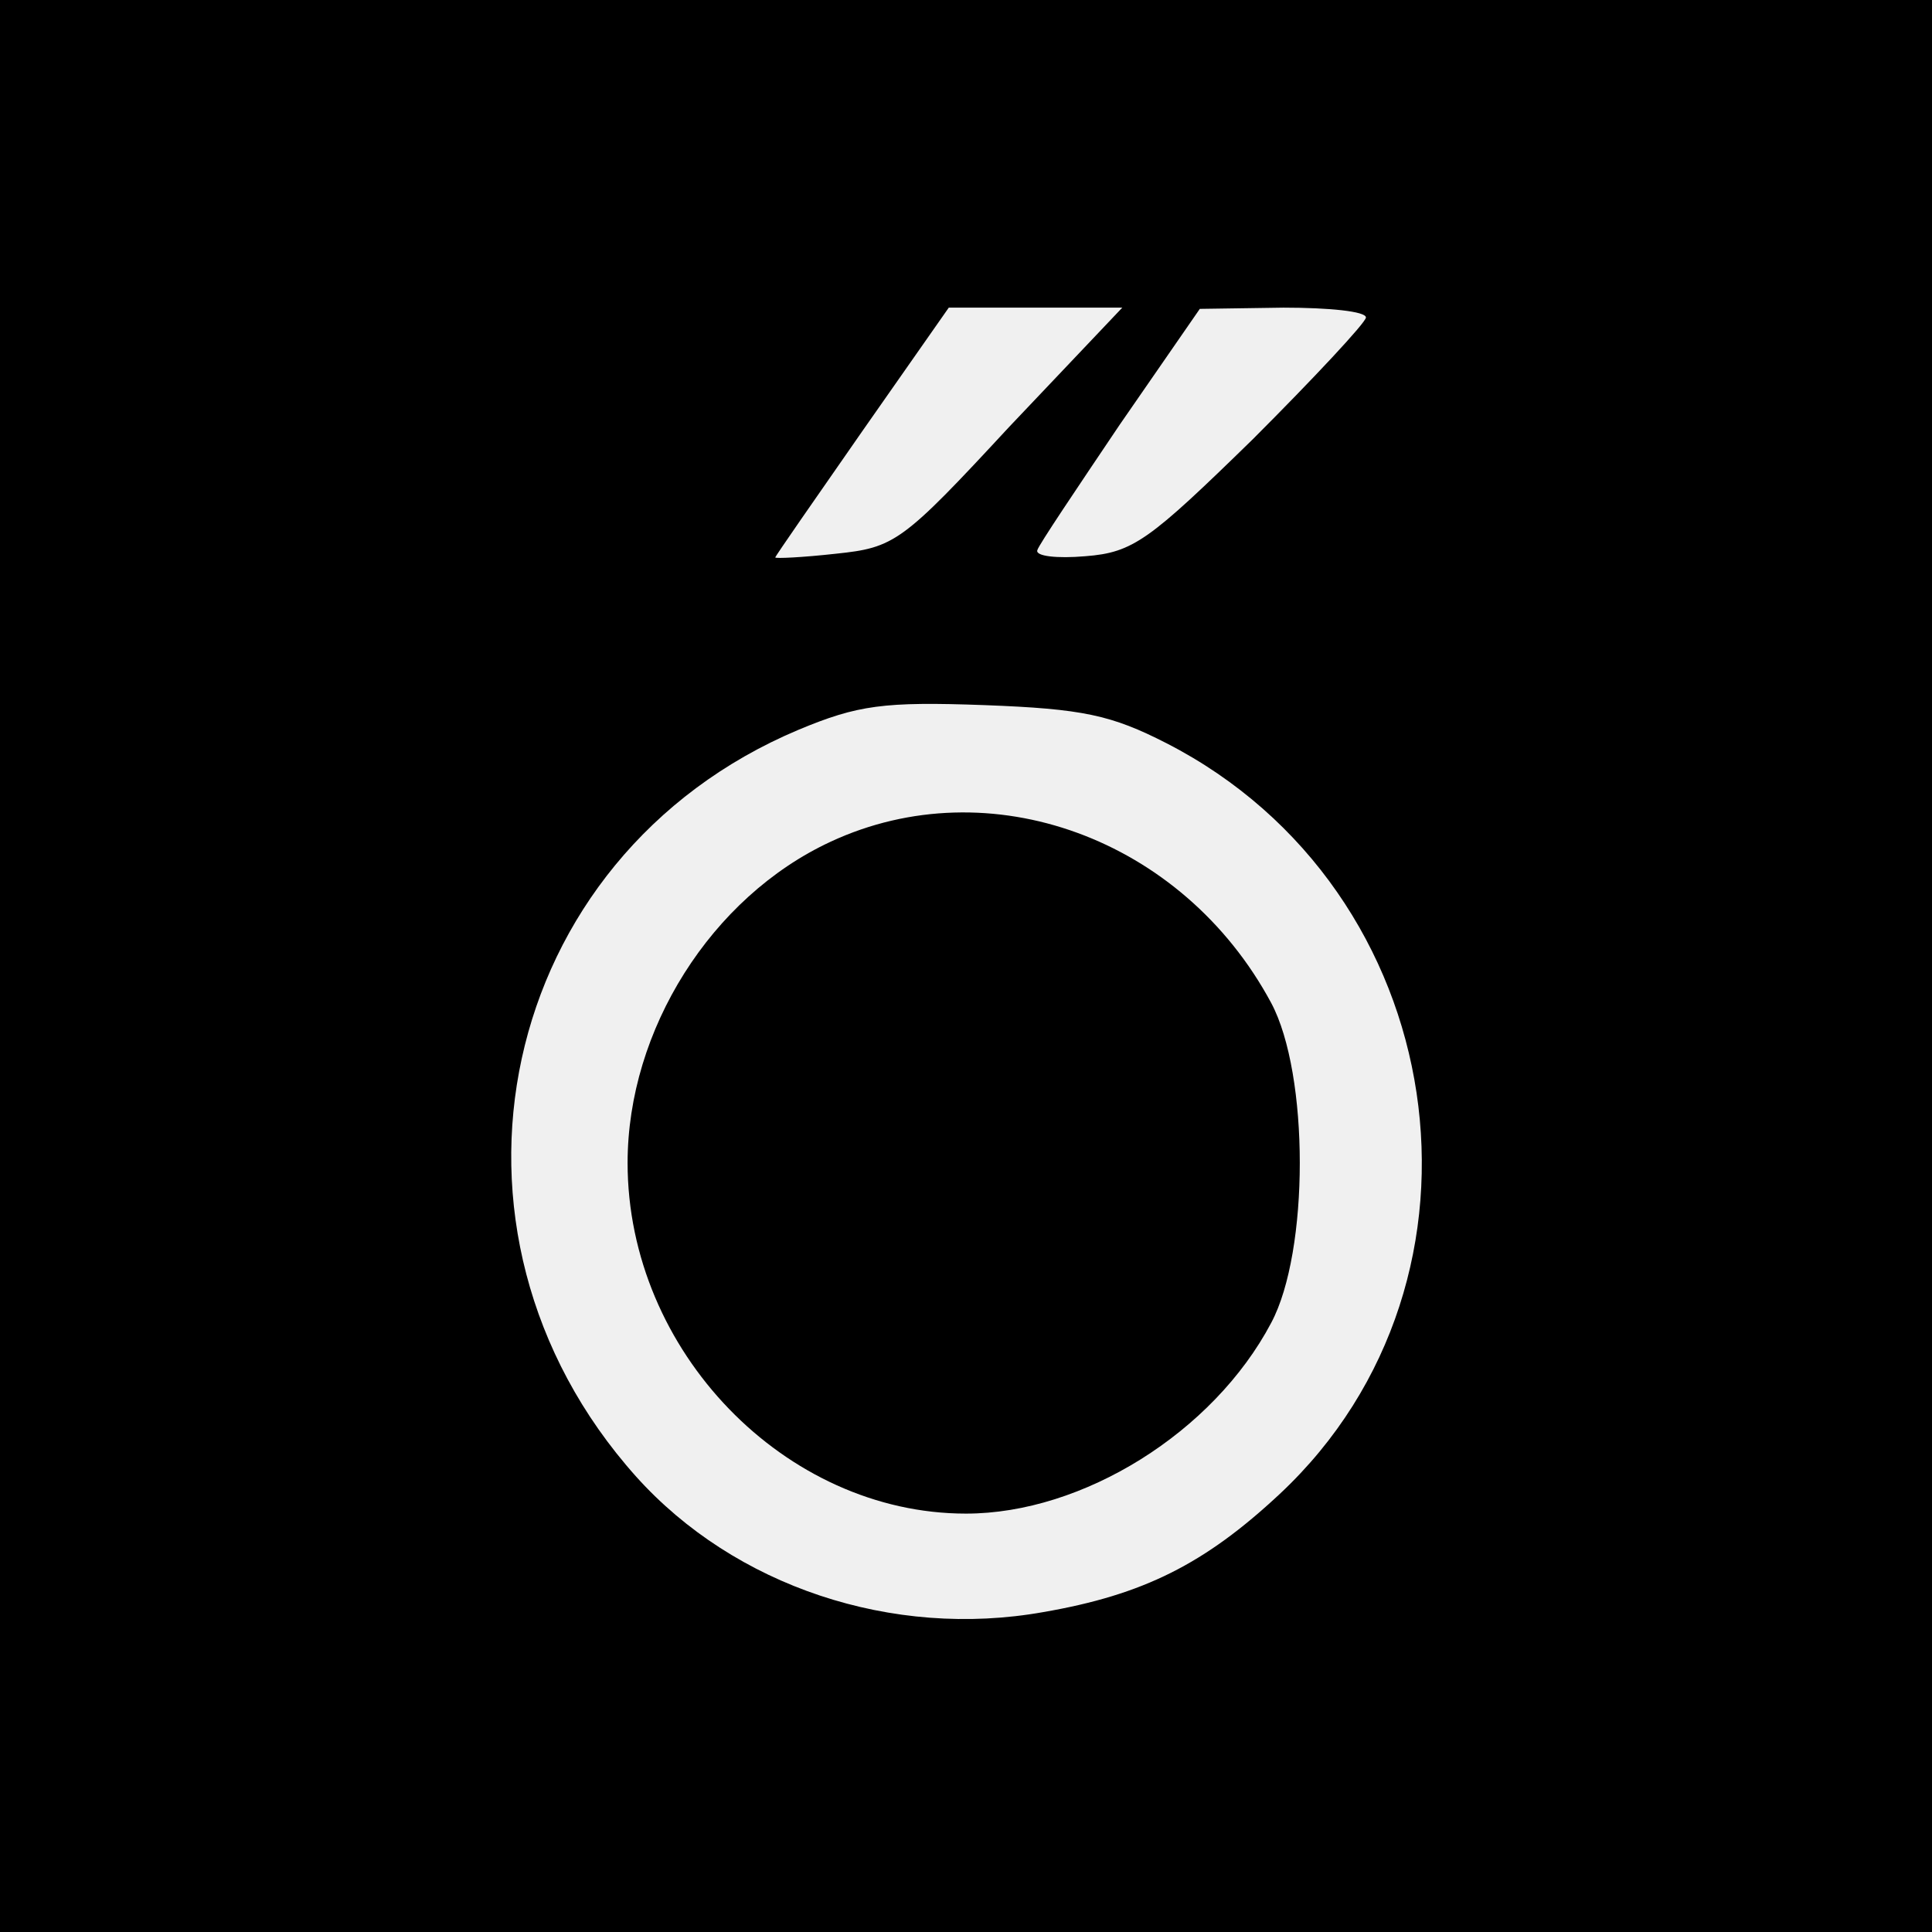
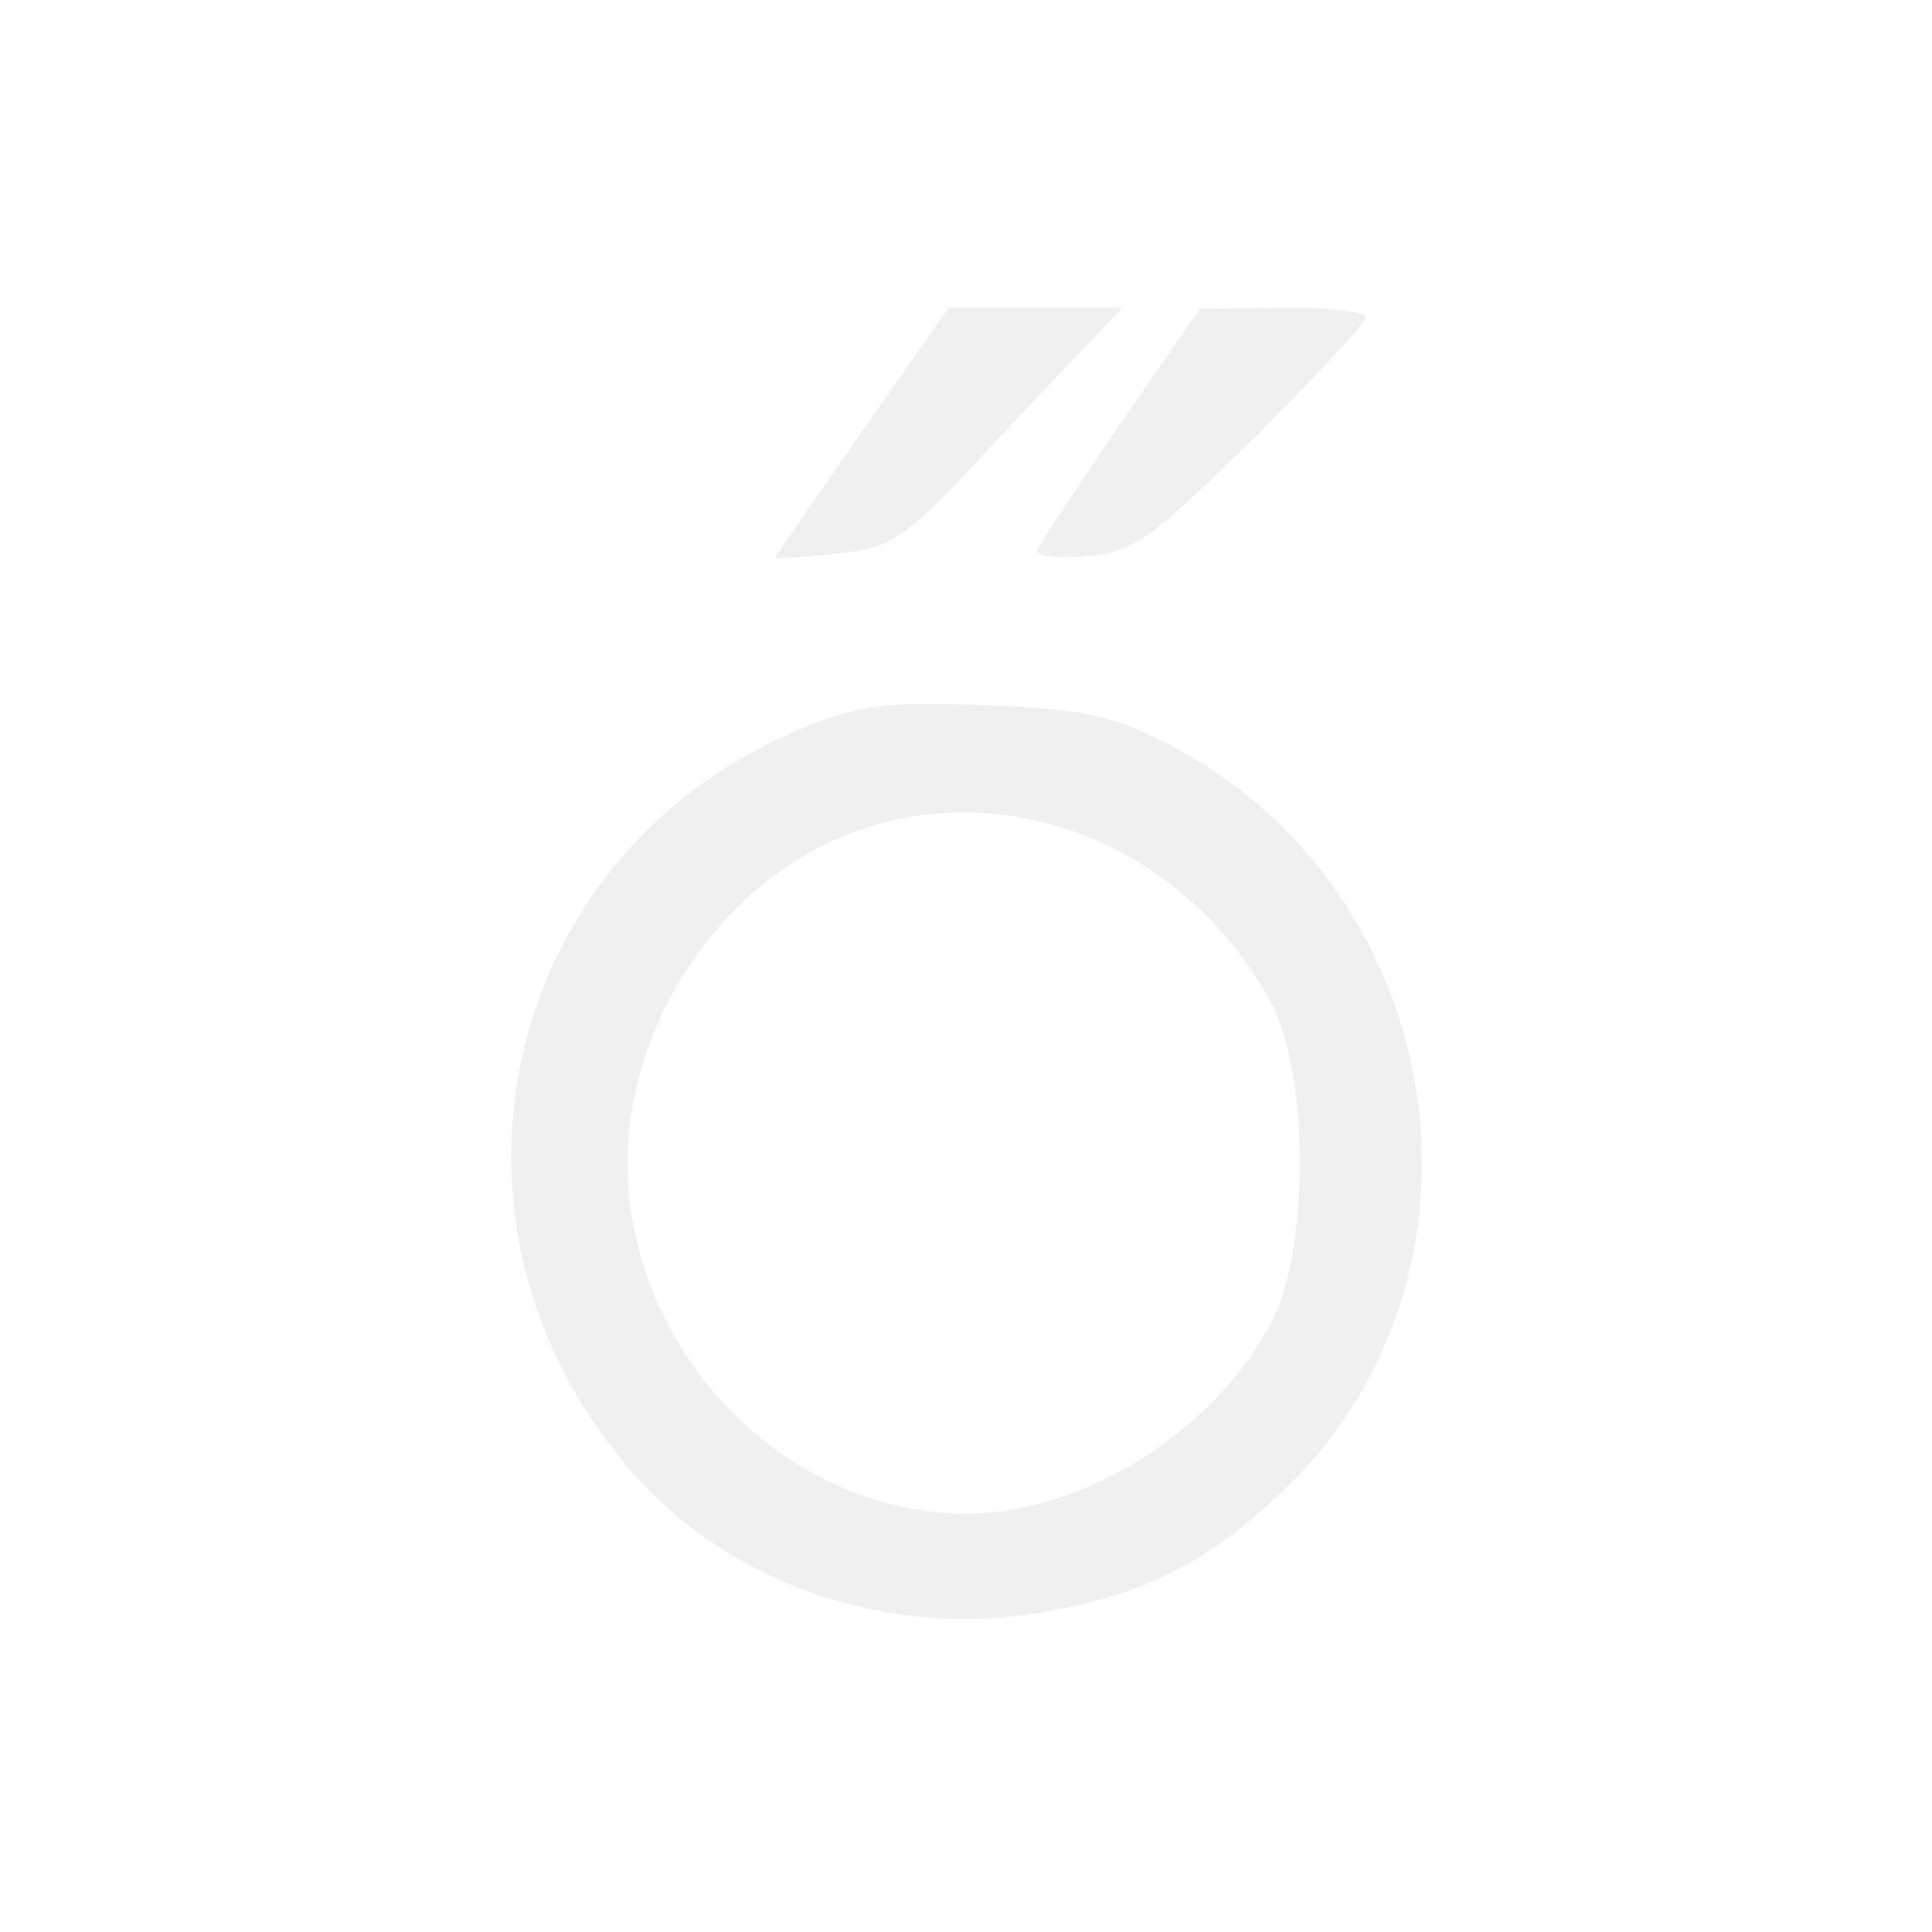
<svg xmlns="http://www.w3.org/2000/svg" version="1.0" width="157pt" height="157pt" viewBox="0 0 157 157" preserveAspectRatio="xMidYMid meet">
-   <g transform="translate(0,157) scale(0.1,-0.1)" fill="#000000" stroke="none">
+   <g transform="translate(0,157) scale(0.1,-0.1)" fill="#FFFFFF" stroke="none">
    <path d="M0 785 l0 -785 785 0 785 0 0 785 0 785 -785 0 -785 0 0 -785z m820 438 c-87 -94 -93 -98 -141 -103 -27 -3 -49 -4 -49 -3 0 1 32 47 71 103 l70 100 71 0 70 0 -92 -97z m290 89 c0 -4 -42 -49 -92 -99 -84 -82 -97 -92 -136 -95 -23 -2 -41 0 -39 5 1 4 32 50 67 102 l65 94 68 1 c37 0 67 -3 67 -8z m-162 -346 c232 -119 279 -435 92 -610 -61 -57 -111 -82 -192 -96 -123 -22 -251 21 -331 110 -179 200 -113 504 132 607 48 20 69 23 151 20 80 -3 103 -8 148 -31z" />
    <path d="M675 886 c-97 -45 -165 -153 -165 -261 0 -153 128 -285 275 -285 95 0 201 66 248 155 31 58 31 202 0 260 -72 134 -229 191 -358 131z" />
  </g>
</svg>
